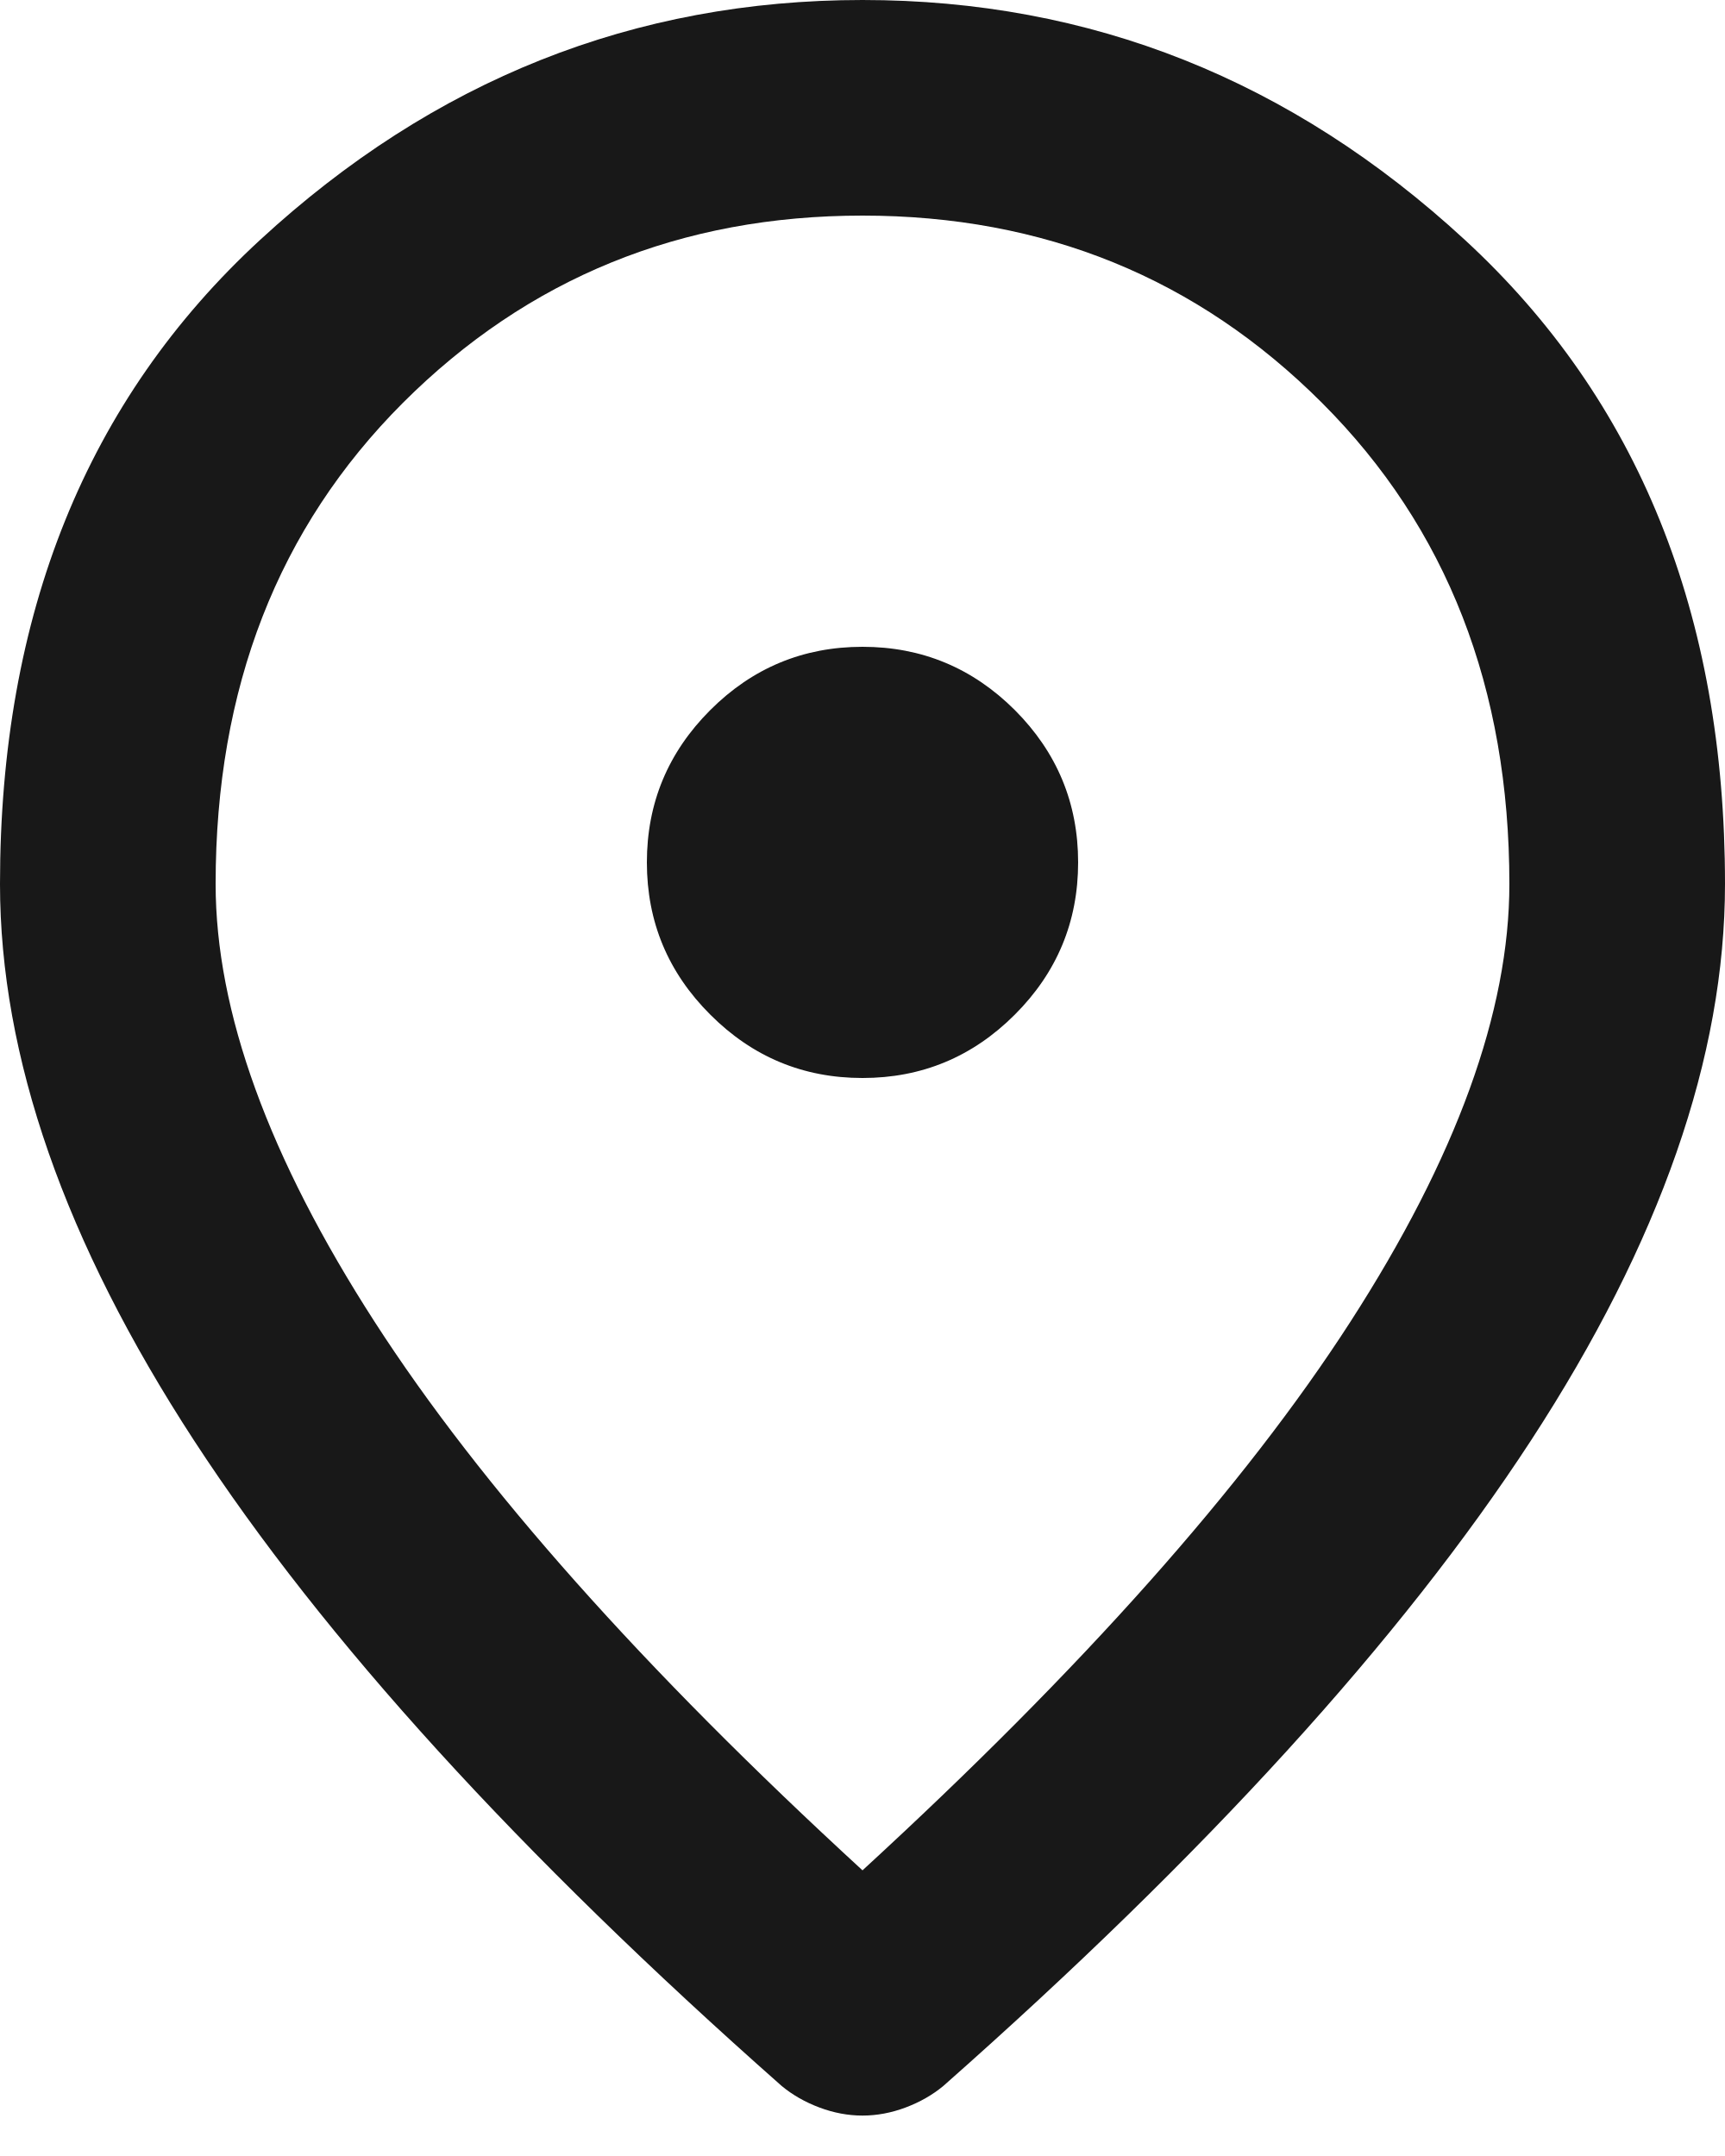
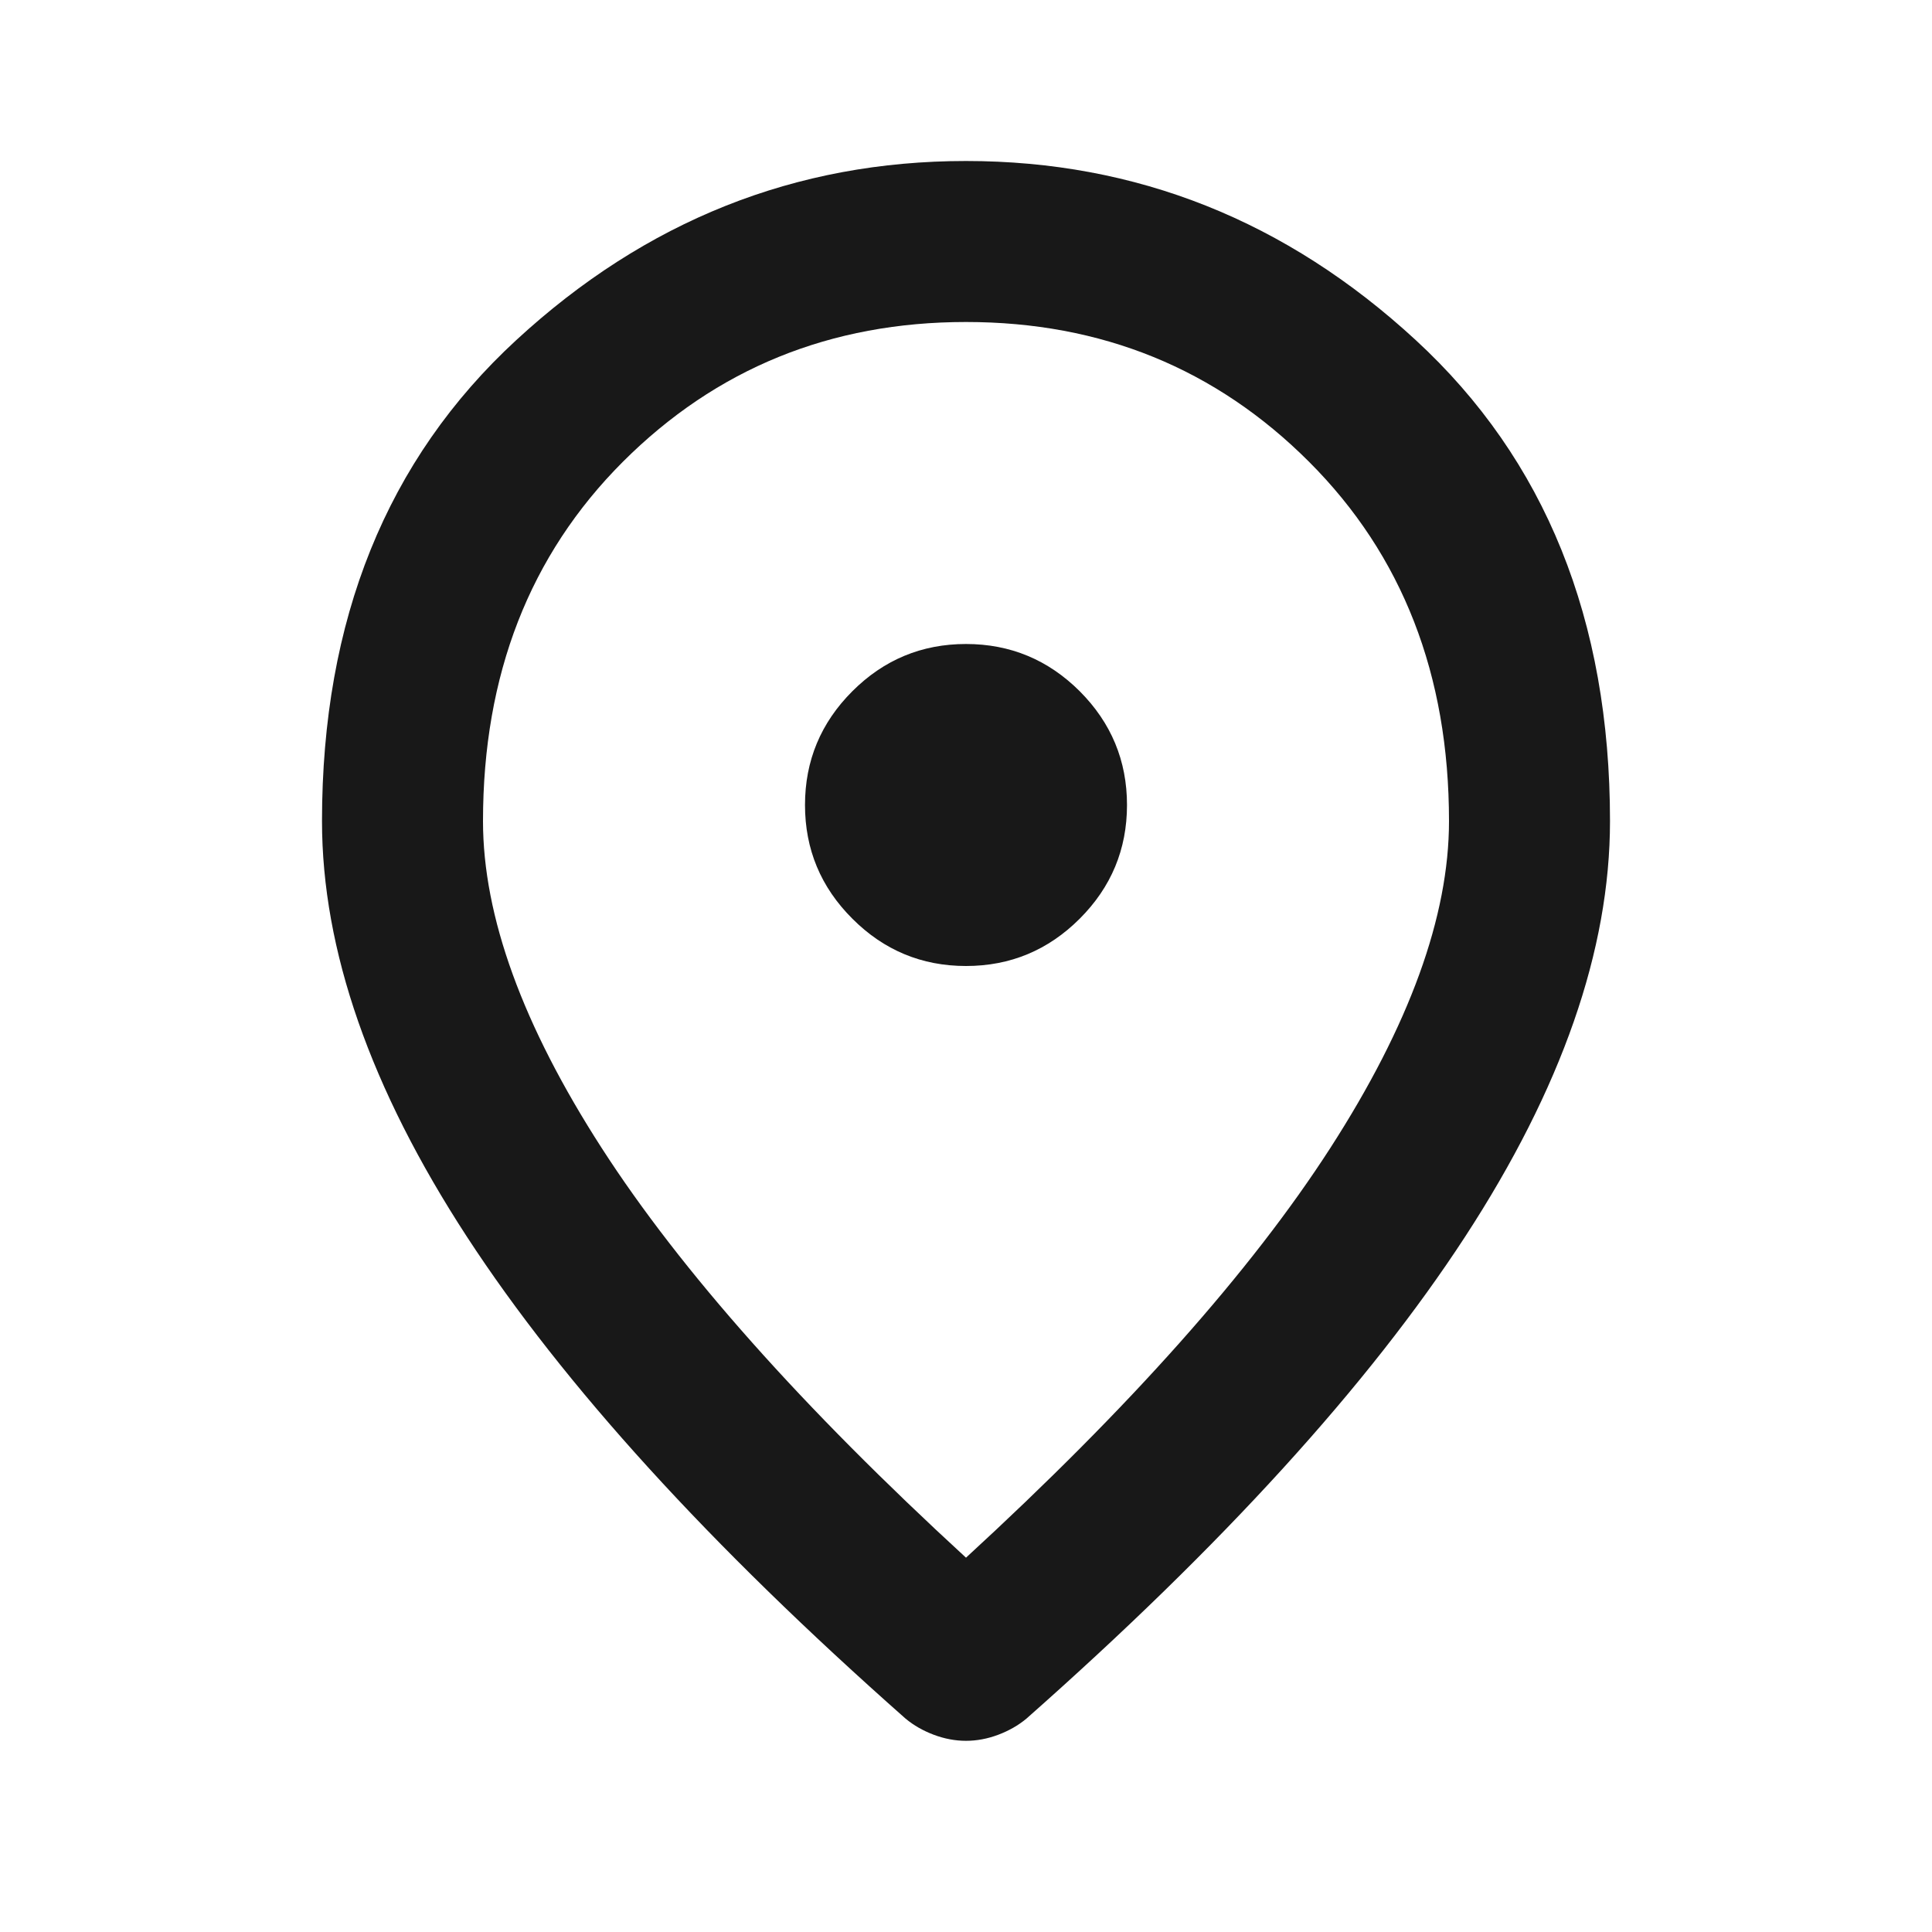
- <svg xmlns="http://www.w3.org/2000/svg" width="16" height="20" viewBox="0 0 16 20" fill="none">
-   <path d="M8 10C8.55 10 9.021 9.804 9.413 9.412C9.804 9.021 10 8.55 10 8C10 7.45 9.804 6.979 9.413 6.587C9.021 6.196 8.55 6 8 6C7.45 6 6.979 6.196 6.588 6.587C6.196 6.979 6 7.45 6 8C6 8.55 6.196 9.021 6.588 9.412C6.979 9.804 7.45 10 8 10ZM8 17.35C10.033 15.483 11.542 13.787 12.525 12.262C13.508 10.737 14 9.383 14 8.2C14 6.383 13.421 4.896 12.262 3.737C11.104 2.579 9.683 2 8 2C6.317 2 4.896 2.579 3.737 3.737C2.579 4.896 2 6.383 2 8.2C2 9.383 2.492 10.737 3.475 12.262C4.458 13.787 5.967 15.483 8 17.35ZM8 19.625C7.867 19.625 7.733 19.6 7.6 19.55C7.467 19.5 7.35 19.433 7.25 19.35C4.817 17.2 3 15.204 1.8 13.363C0.6 11.521 0 9.8 0 8.2C0 5.7 0.804 3.708 2.413 2.225C4.021 0.742 5.883 0 8 0C10.117 0 11.979 0.742 13.587 2.225C15.196 3.708 16 5.7 16 8.2C16 9.8 15.4 11.521 14.2 13.363C13 15.204 11.183 17.2 8.75 19.35C8.65 19.433 8.533 19.5 8.4 19.55C8.267 19.6 8.133 19.625 8 19.625Z" fill="#181818" />
+ <svg xmlns="http://www.w3.org/2000/svg" width="24" height="24" viewBox="0 0 24 24" fill="none">
+   <path d="M12 12C12.55 12 13.021 11.804 13.413 11.412C13.804 11.021 14 10.55 14 10C14 9.45 13.804 8.979 13.413 8.587C13.021 8.196 12.55 8 12 8C11.45 8 10.979 8.196 10.588 8.587C10.196 8.979 10 9.45 10 10C10 10.55 10.196 11.021 10.588 11.412C10.979 11.804 11.45 12 12 12ZM12 19.35C14.033 17.483 15.542 15.787 16.525 14.262C17.508 12.737 18 11.383 18 10.2C18 8.383 17.421 6.896 16.262 5.737C15.104 4.579 13.683 4 12 4C10.317 4 8.896 4.579 7.737 5.737C6.579 6.896 6 8.383 6 10.2C6 11.383 6.492 12.737 7.475 14.262C8.458 15.787 9.967 17.483 12 19.35ZM12 21.625C11.867 21.625 11.733 21.6 11.6 21.55C11.467 21.5 11.35 21.433 11.25 21.35C8.817 19.2 7 17.204 5.8 15.363C4.6 13.521 4 11.8 4 10.2C4 7.7 4.804 5.708 6.413 4.225C8.021 2.742 9.883 2 12 2C14.117 2 15.979 2.742 17.587 4.225C19.196 5.708 20 7.7 20 10.2C20 11.8 19.4 13.521 18.2 15.363C17 17.204 15.183 19.2 12.75 21.35C12.65 21.433 12.533 21.5 12.4 21.55C12.267 21.6 12.133 21.625 12 21.625Z" fill="#181818" />
</svg>
